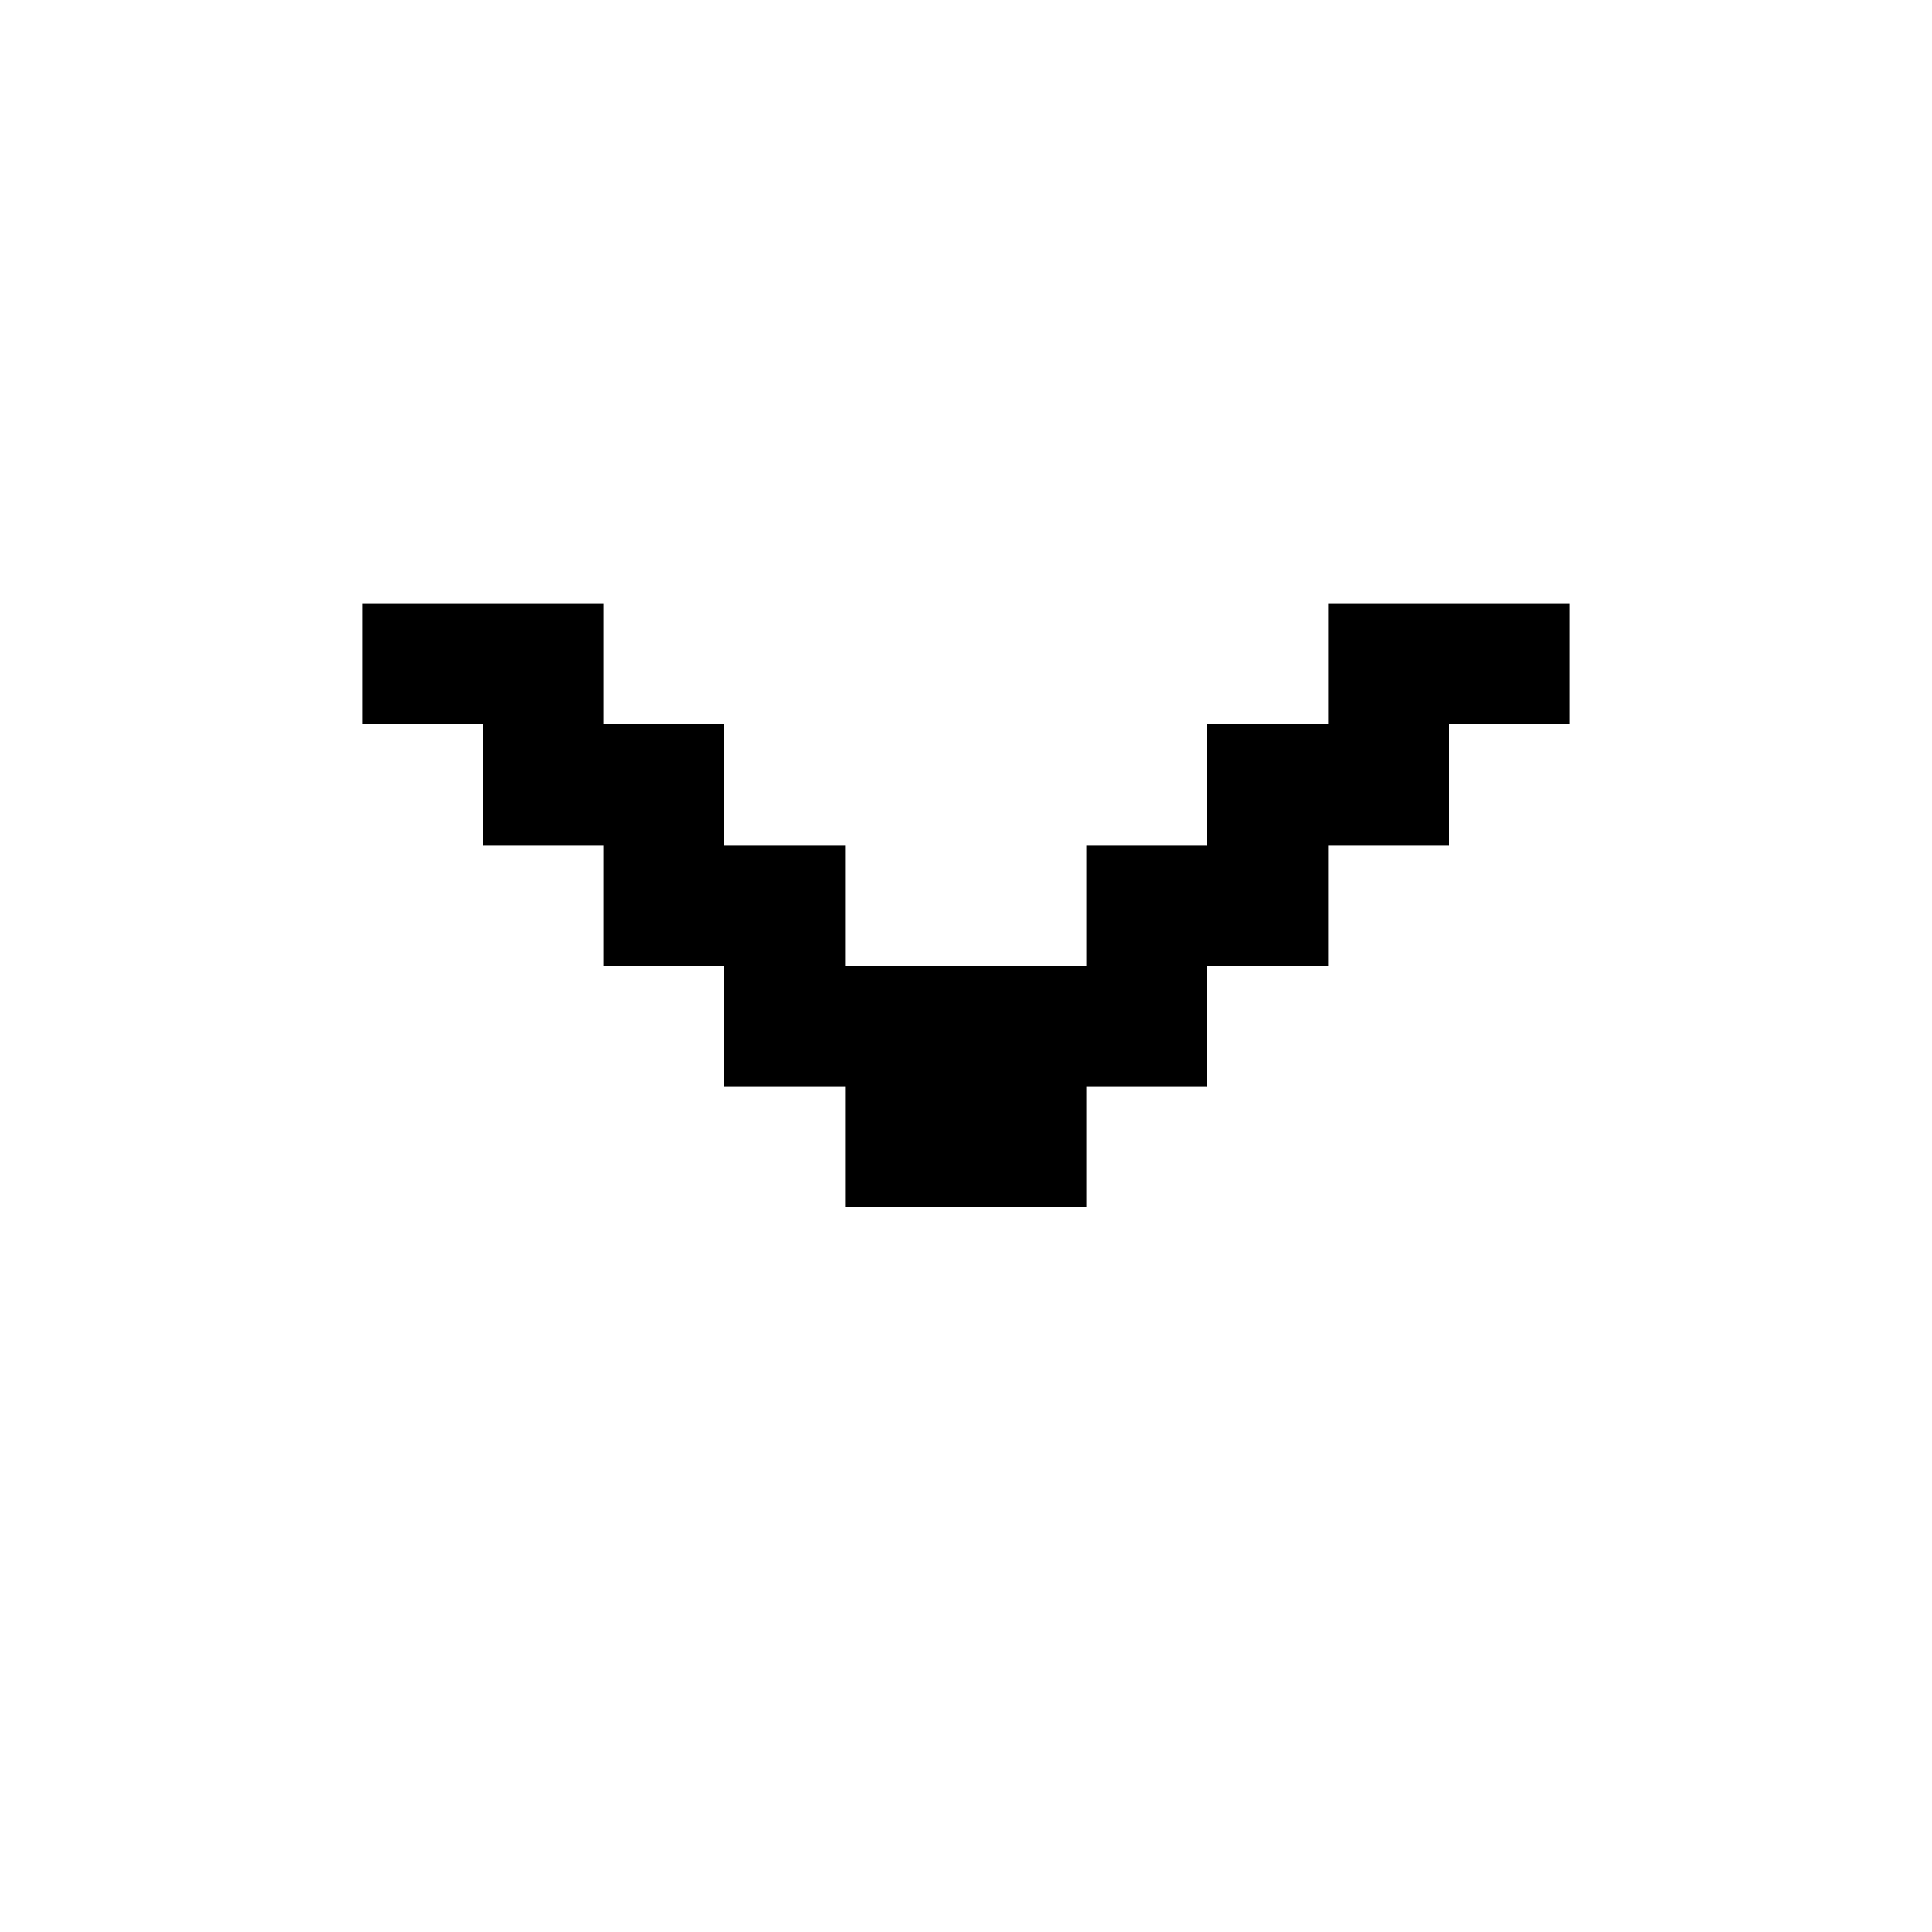
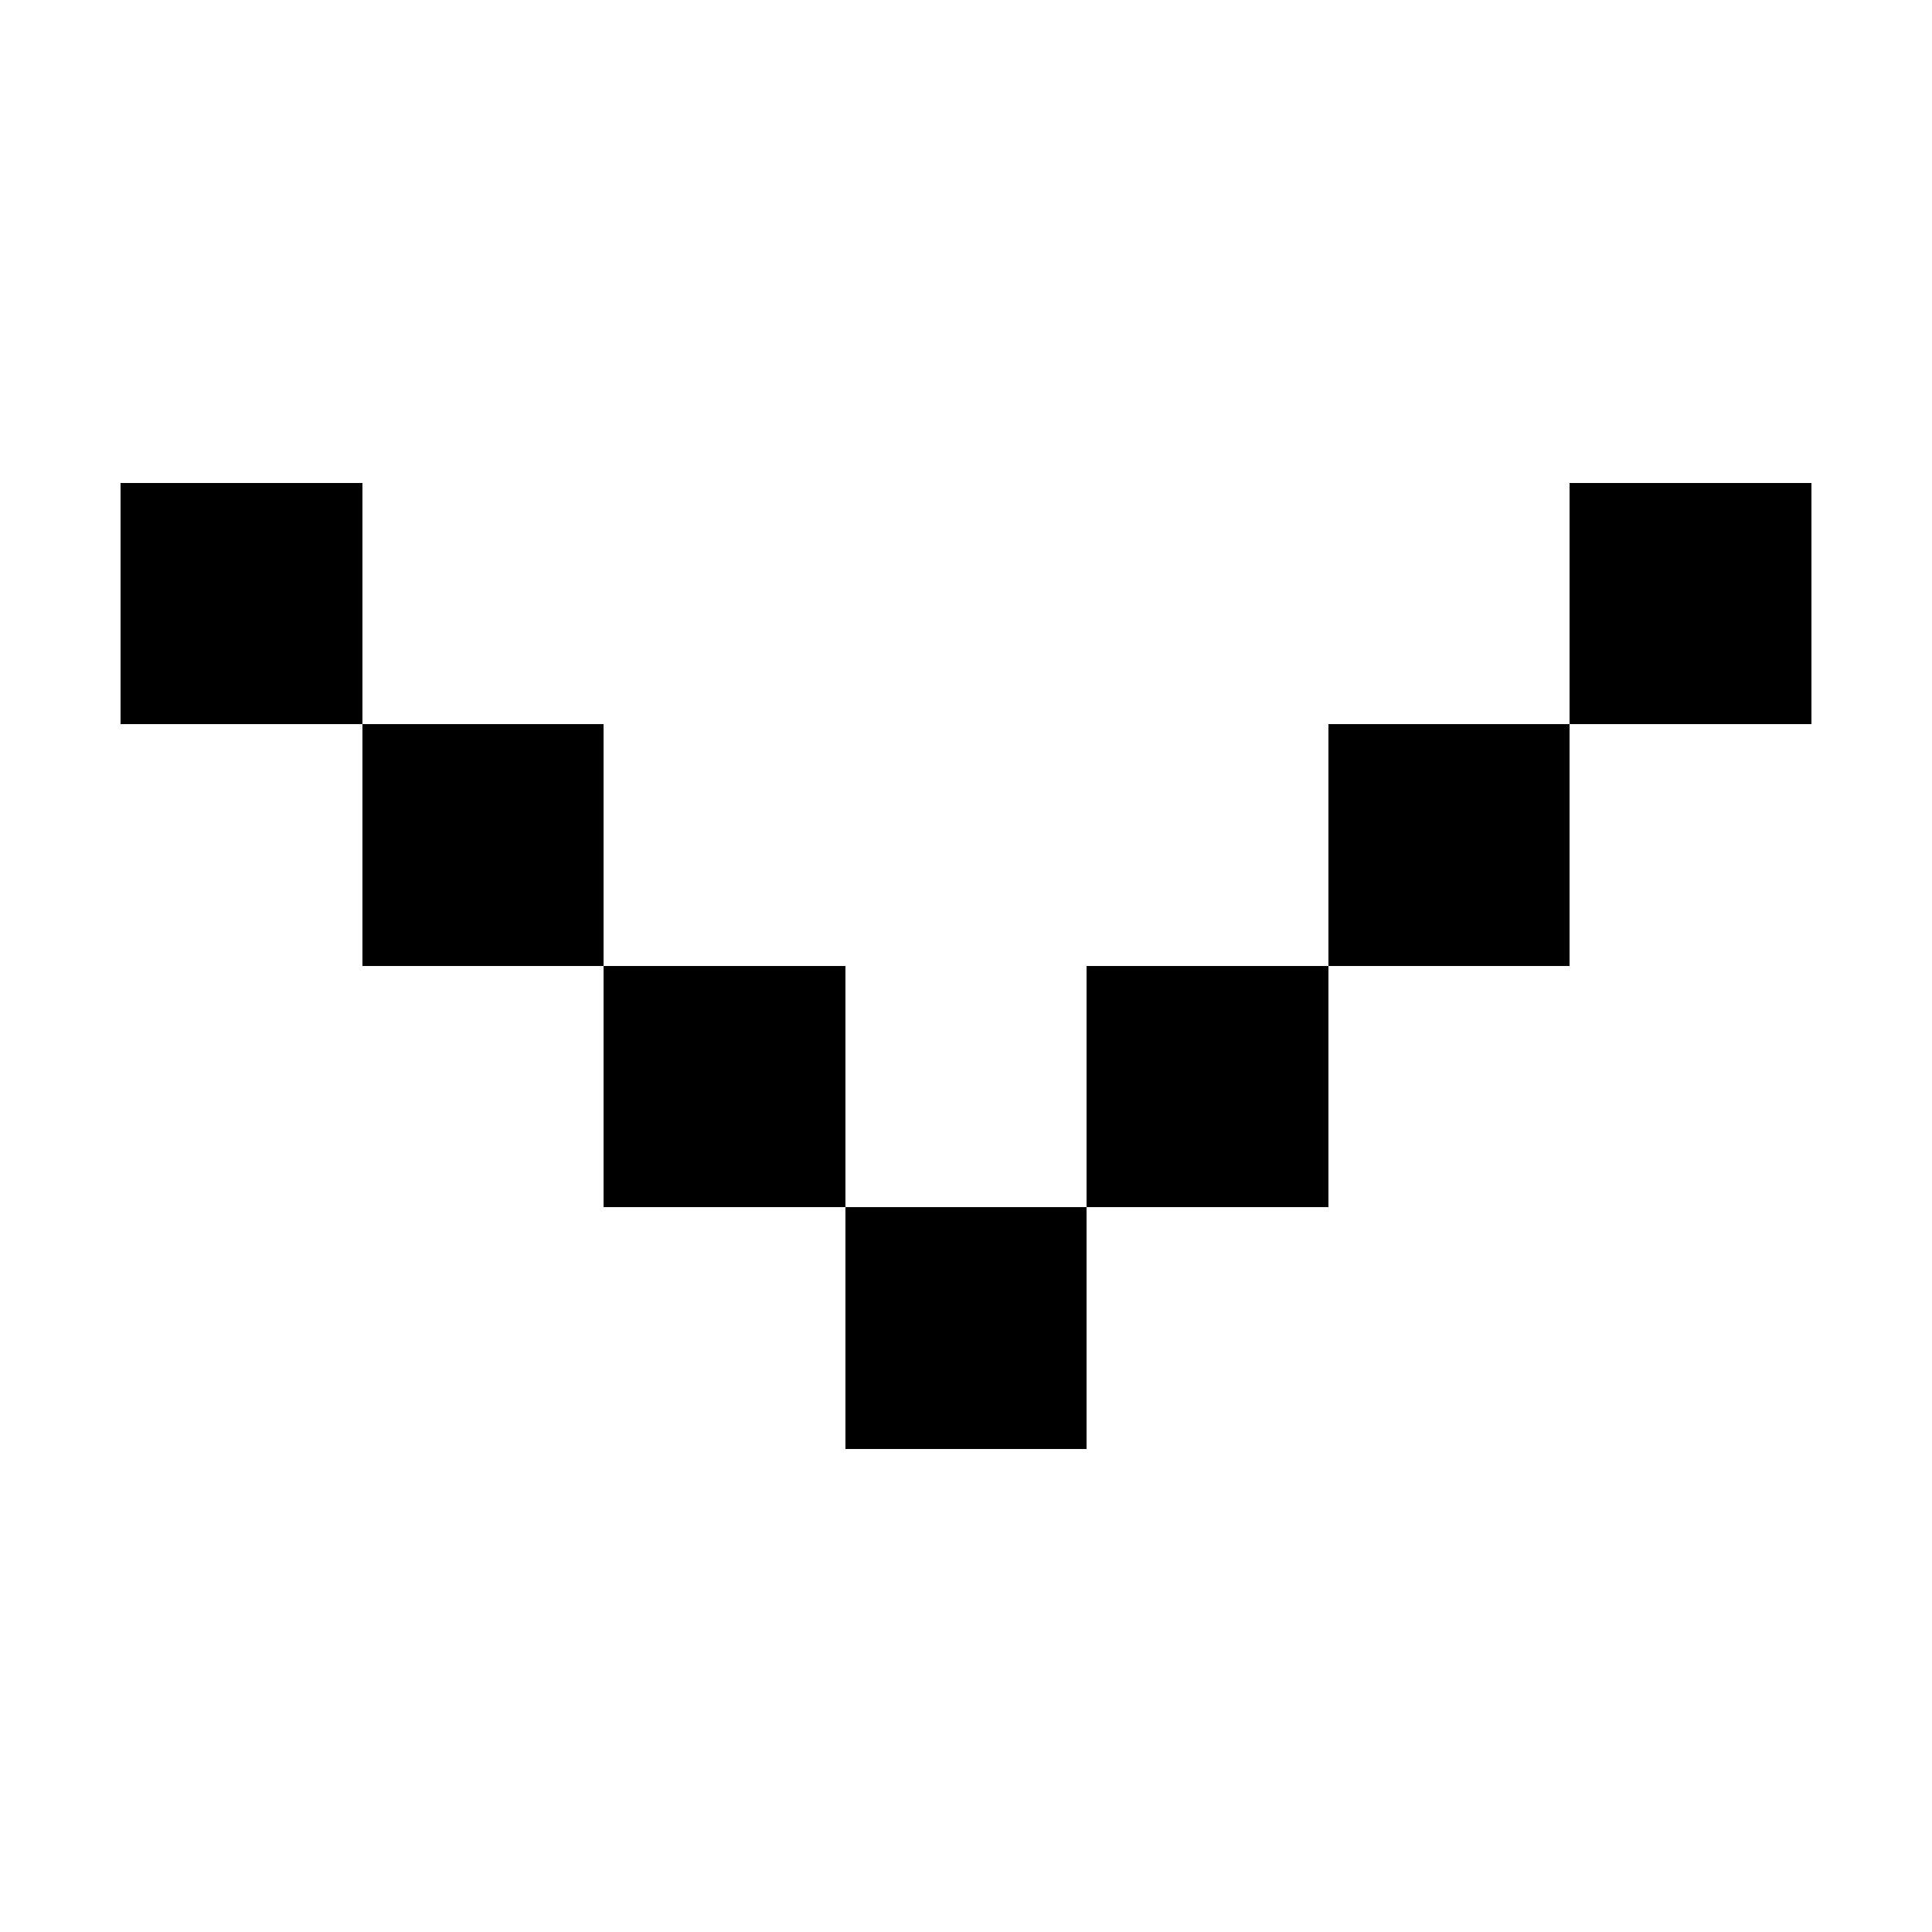
<svg xmlns="http://www.w3.org/2000/svg" width="16" height="16" viewBox="0 0 16 16" fill="currentColor" shape-rendering="crispEdges">
-   <path d="M3 5h2v1h-2zM11 5h2v1h-2zM4 6h2v1h-2zM10 6h2v1h-2zM5 7h2v1h-2zM9 7h2v1h-2zM6 8h4v1h-4zM7 9h2v1h-2z" />
+   <path d="M1 4h2v2h-2zM13 4h2v2h-2zM3 6h2v2h-2zM11 6h2v2h-2zM5 8h2v2h-2zM9 8h2v2h-2zM7 10h2v2h-2z" />
</svg>
